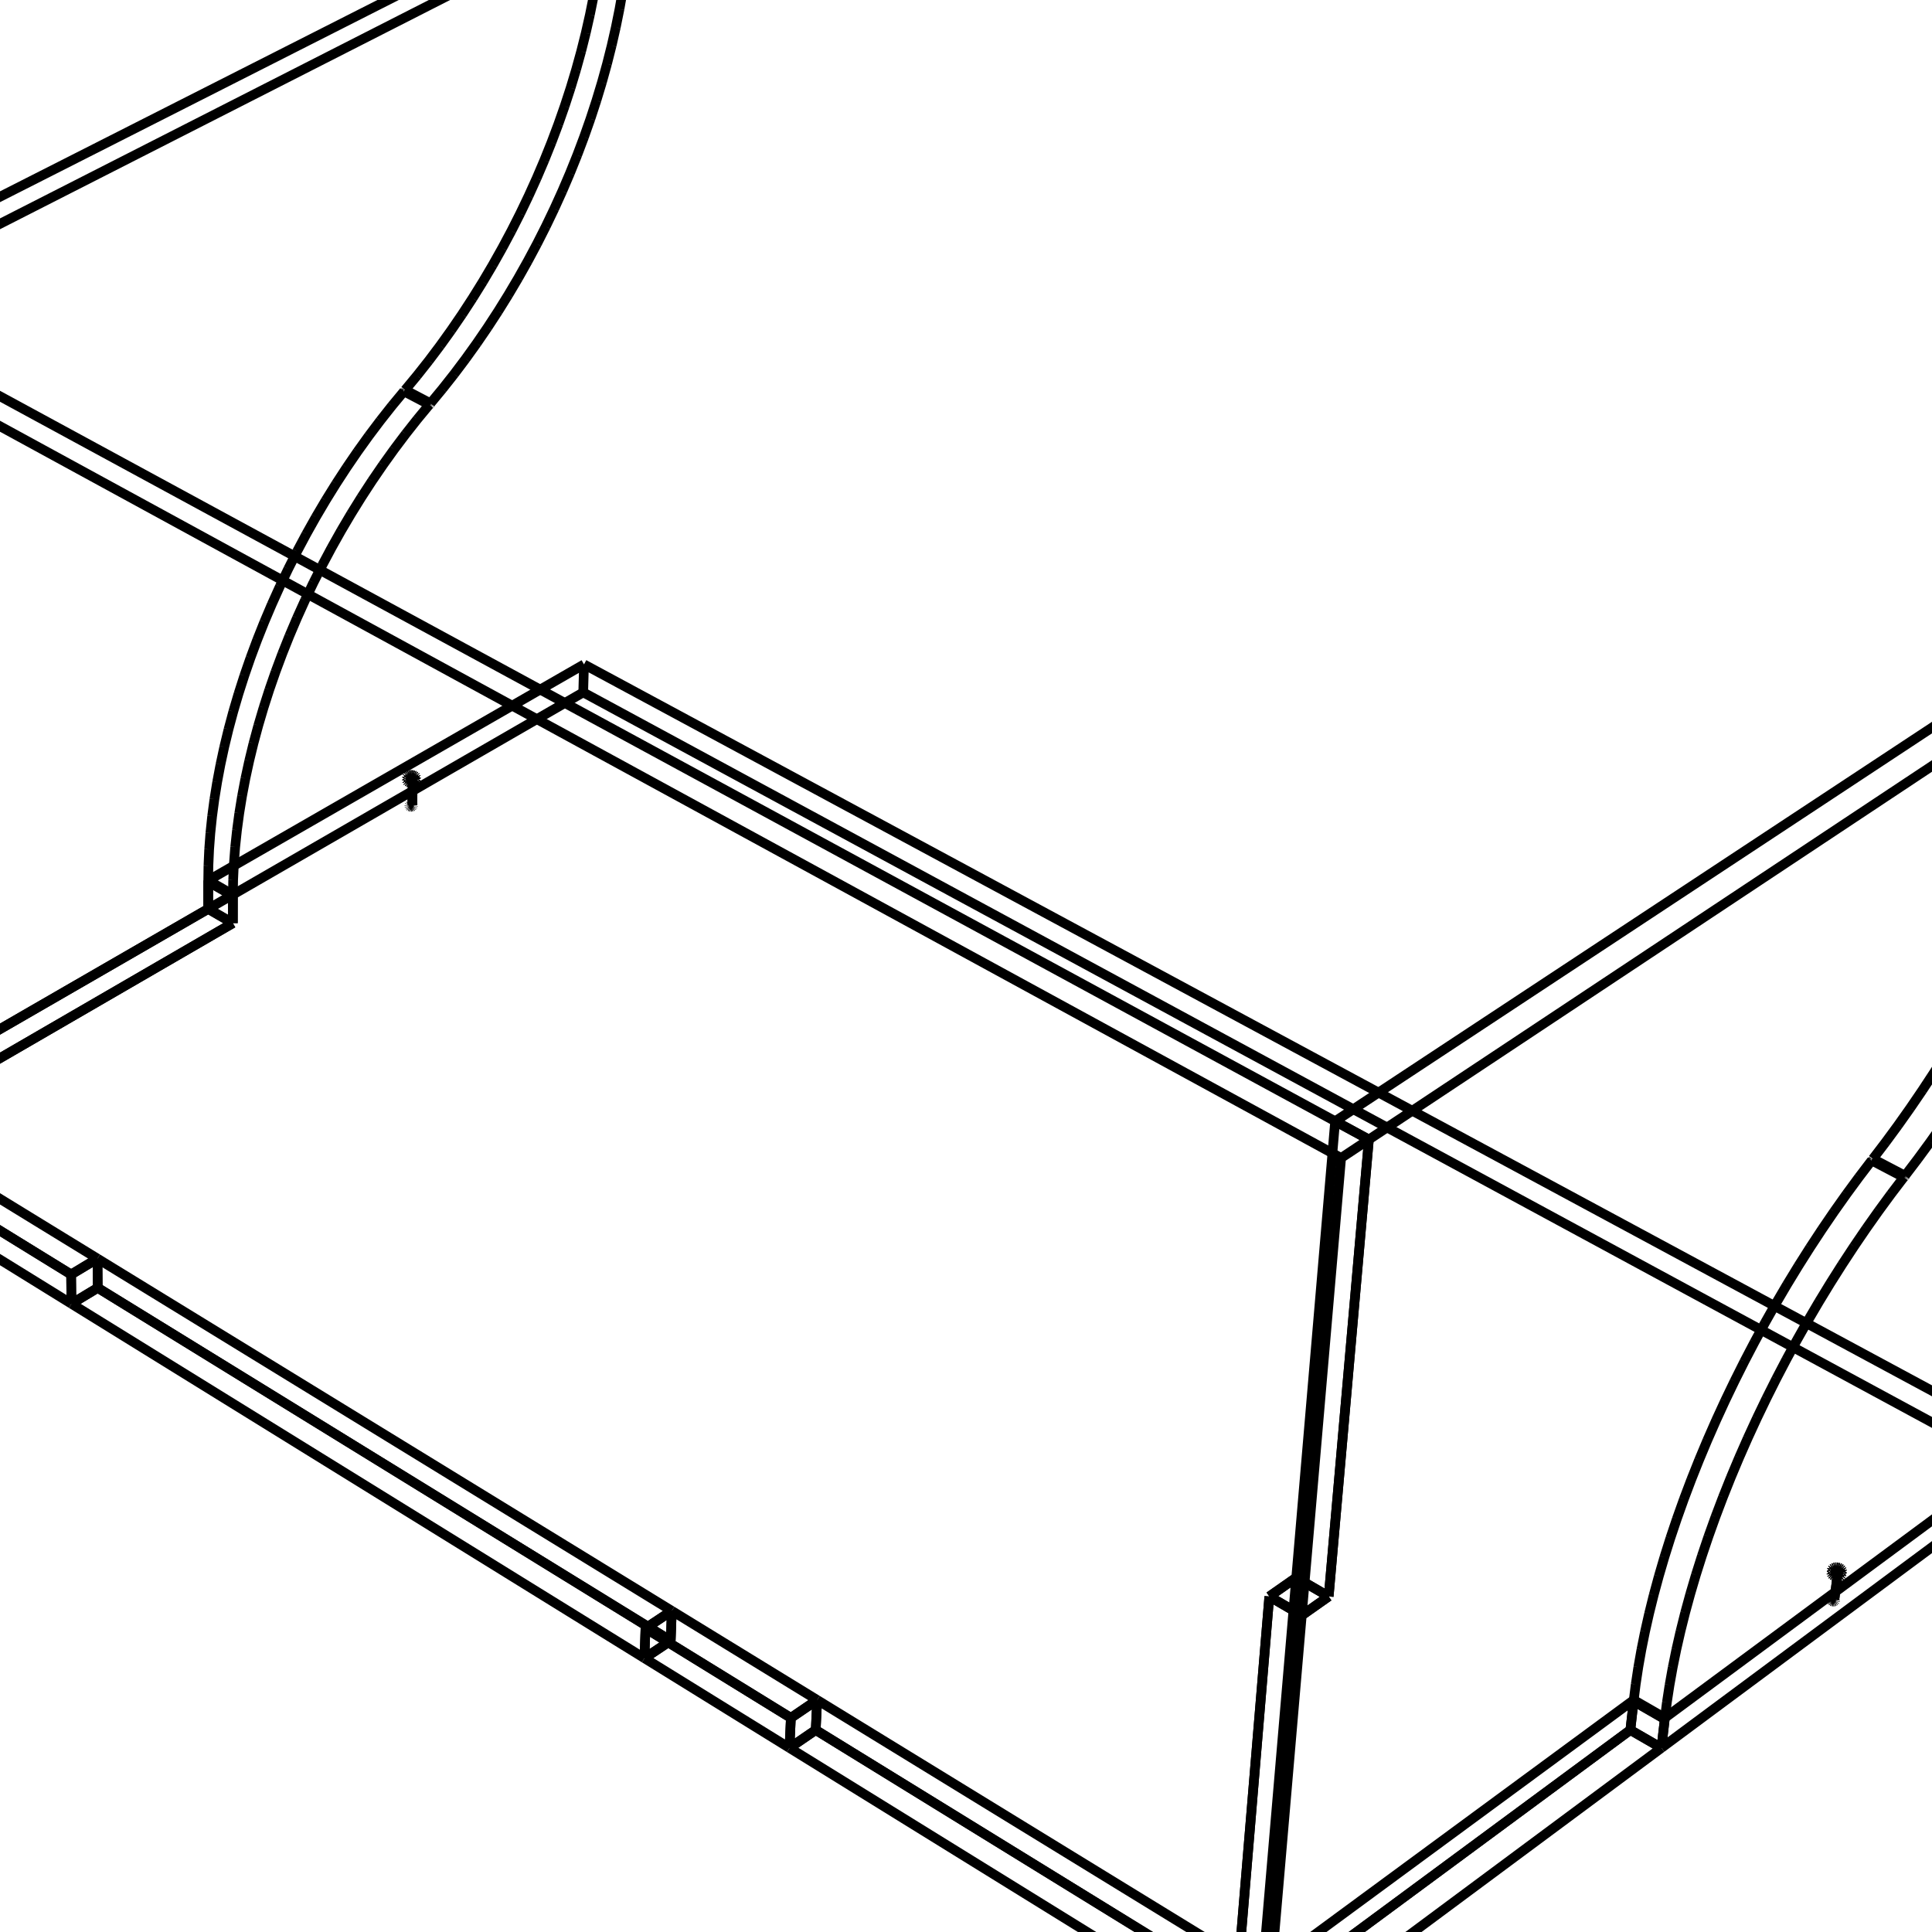
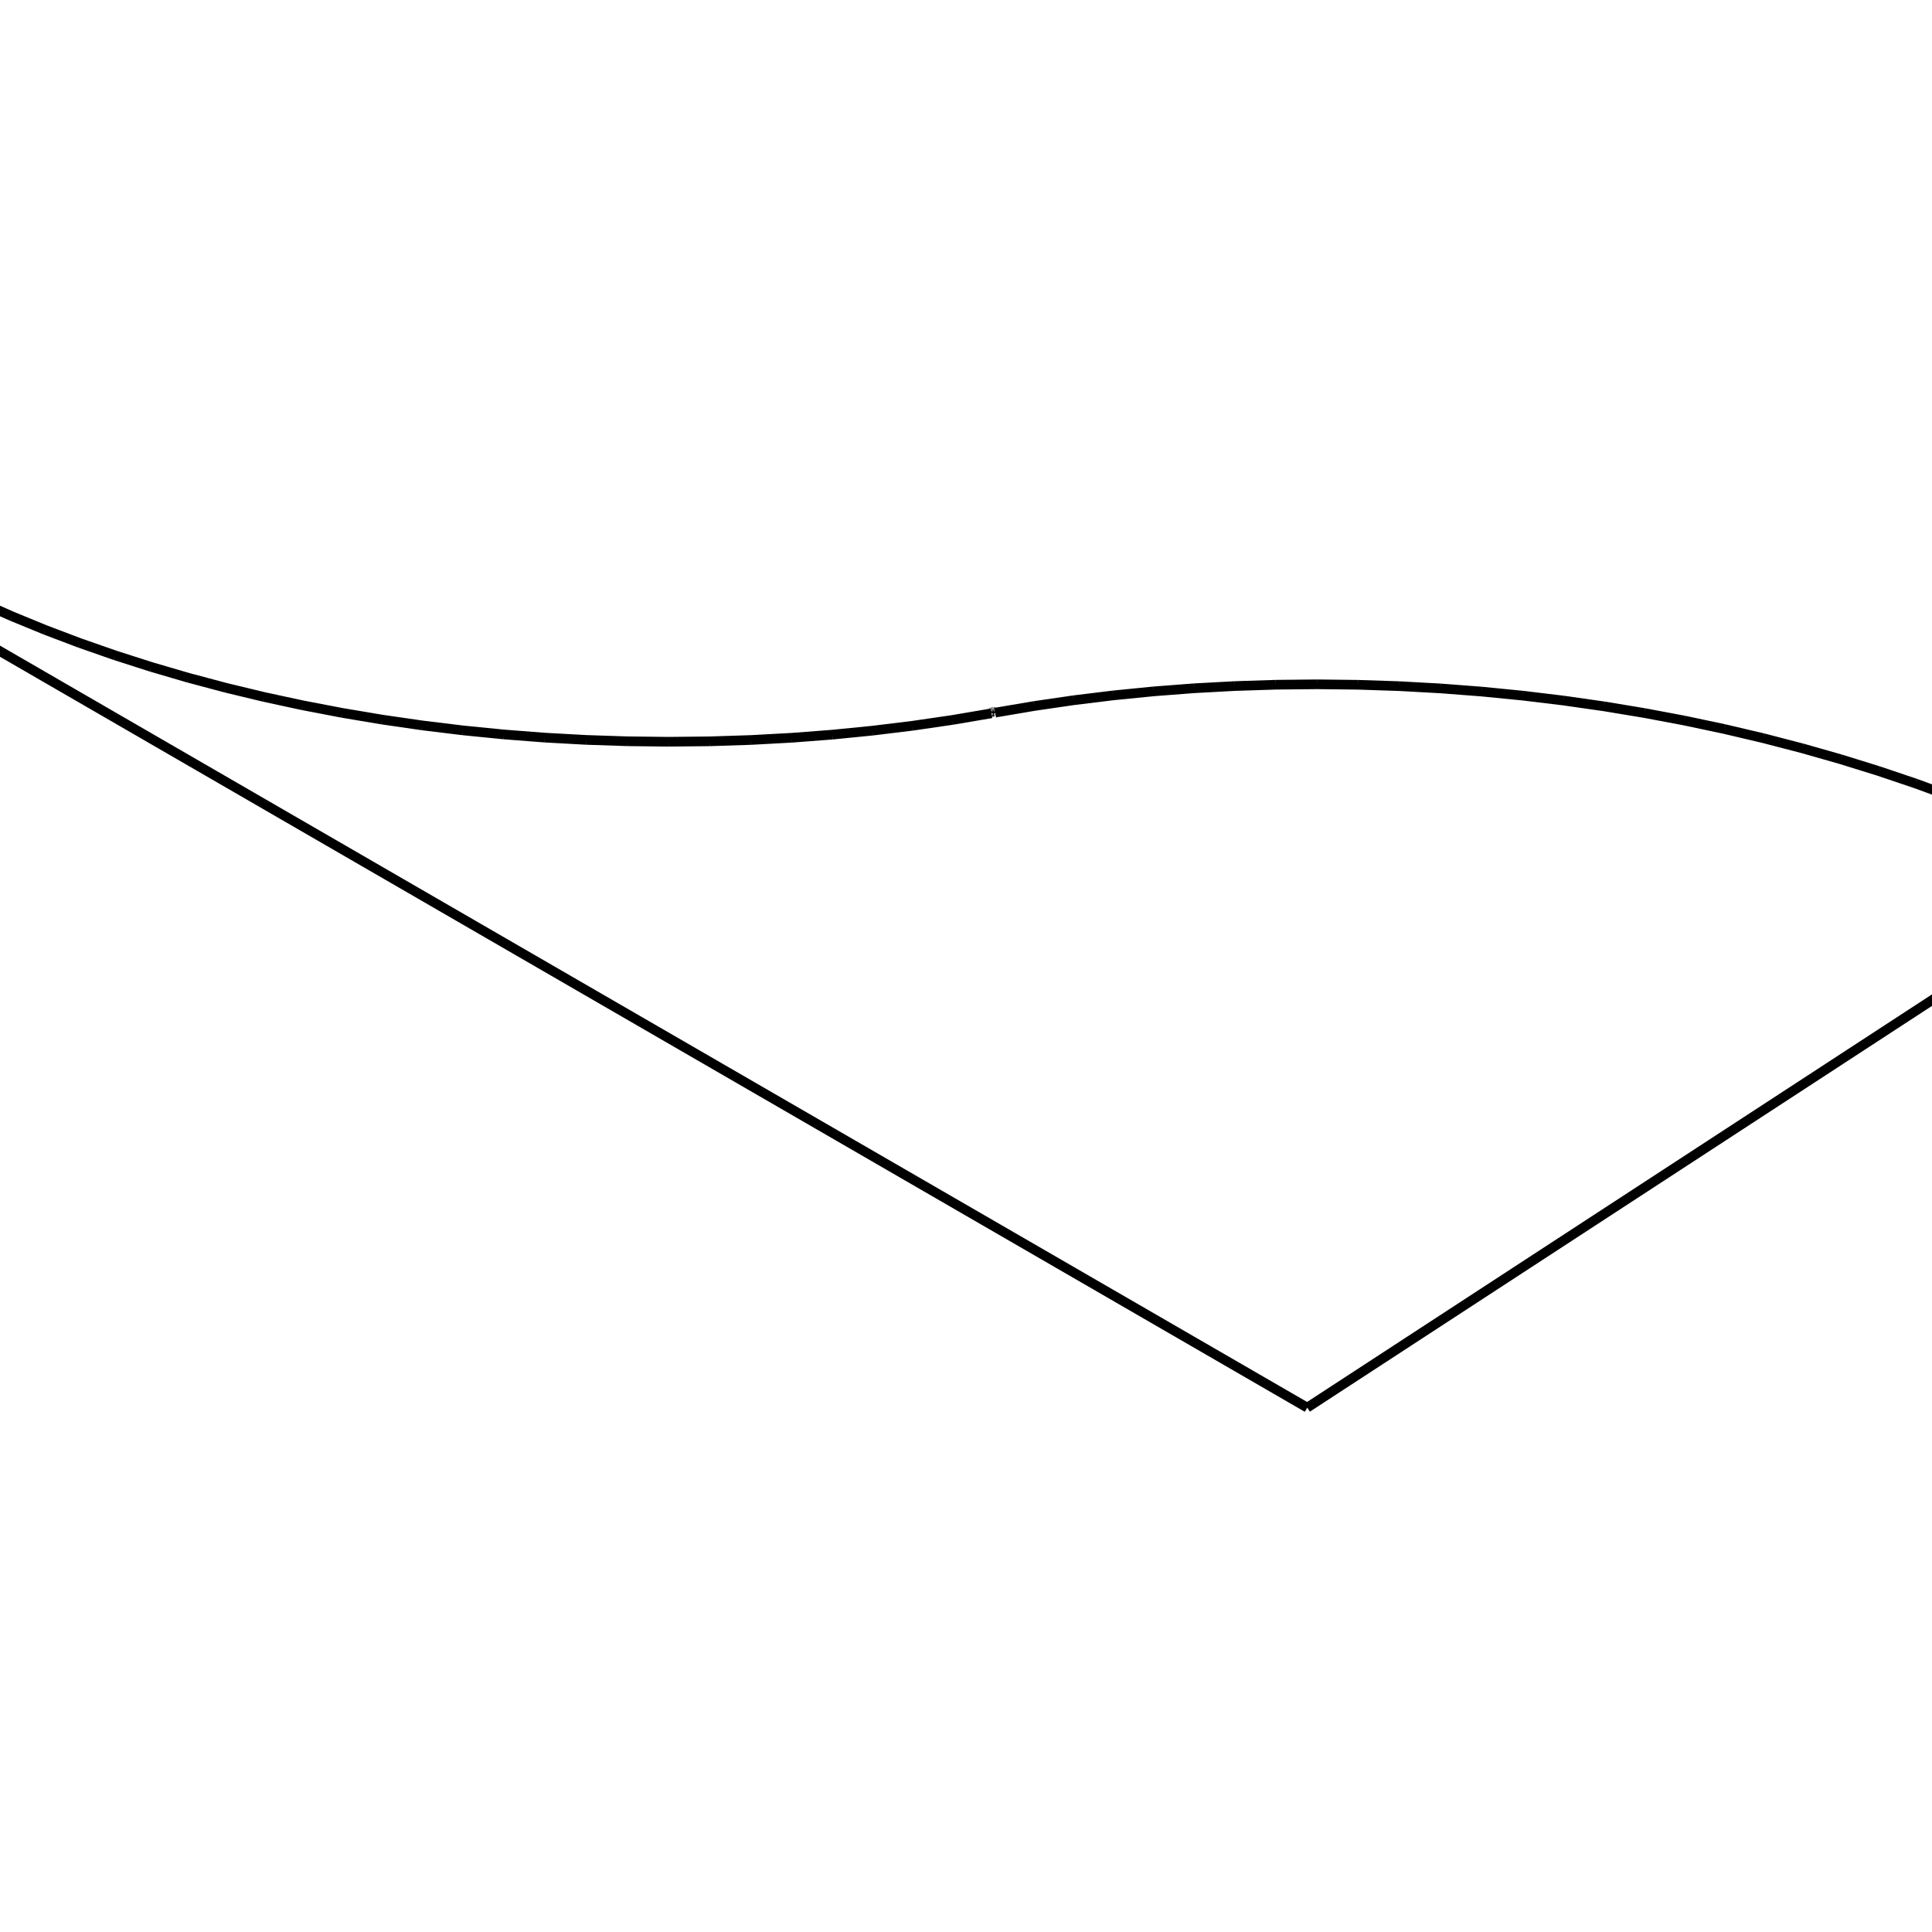
<svg xmlns="http://www.w3.org/2000/svg" viewBox="0 0 800 800">
-   <path d="M241.501,286.702 L86.211,376.359 M86.211,365.034 L86.211,376.359 M86.211,365.034 L86.211,364.879 M86.211,364.879 L86.21,364.724 M86.21,364.724 L86.21,364.569 M241.82,275.109 L86.21,364.569 M241.501,286.702 L241.82,275.109 M687.963,723.781 L675.098,716.353 M521.694,829.61 L675.098,716.353 M521.694,829.61 L337.776,716.354 M326.911,723.782 L337.776,716.354 M266.857,686.633 L326.911,723.782 M277.733,679.38 L266.857,686.633 M277.733,679.38 L40.466,533.272 M29.575,539.853 L40.466,533.272 M-23.66,506.922 L29.575,539.853 M-12.772,500.488 L-23.66,506.922 M-12.772,500.488 L-58.708,472.2 M96.422,382.255 L-58.708,472.2 M96.422,382.255 L86.211,376.359 M840.214,610.765 L241.501,286.702 M687.963,723.781 L840.214,610.765 M170.745,333.346 L170.602,333.283 M170.602,333.283 L170.437,333.241 M170.437,333.241 L170.26,333.222 M170.26,333.222 L170.081,333.229 M170.081,333.229 L169.91,333.259 M169.91,333.259 L169.758,333.312 M169.758,333.312 L169.633,333.384 M169.633,333.384 L169.543,333.471 M169.543,333.471 L169.493,333.569 M169.493,333.569 L169.485,333.671 M169.485,333.671 L169.52,333.771 M169.52,333.771 L169.597,333.864 M169.597,333.864 L169.71,333.945 M169.71,333.945 L169.853,334.007 M169.853,334.007 L170.018,334.049 M170.018,334.049 L170.196,334.068 M170.196,334.068 L170.375,334.062 M170.375,334.062 L170.545,334.031 M170.545,334.031 L170.697,333.978 M170.697,333.978 L170.822,333.906 M170.822,333.906 L170.912,333.819 M170.912,333.819 L170.963,333.721 M170.963,333.721 L170.97,333.62 M170.97,333.62 L170.935,333.519 M170.935,333.519 L170.858,333.426 M170.858,333.426 L170.745,333.346 M759.584,662.275 L759.409,662.196 M759.409,662.196 L759.214,662.143 M759.214,662.143 L759.011,662.12 M759.011,662.12 L758.812,662.128 M758.812,662.128 L758.628,662.166 M758.628,662.166 L758.47,662.232 M758.47,662.232 L758.348,662.323 M758.348,662.323 L758.268,662.432 M758.268,662.432 L758.235,662.555 M758.235,662.555 L758.251,662.683 M758.251,662.683 L758.315,662.809 M758.315,662.809 L758.423,662.925 M758.423,662.925 L758.569,663.026 M758.569,663.026 L758.745,663.105 M758.745,663.105 L758.94,663.158 M758.94,663.158 L759.143,663.181 M759.143,663.181 L759.342,663.173 M759.342,663.173 L759.526,663.135 M759.526,663.135 L759.683,663.069 M759.683,663.069 L759.806,662.978 M759.806,662.978 L759.886,662.869 M759.886,662.869 L759.919,662.746 M759.919,662.746 L759.903,662.618 M759.903,662.618 L759.839,662.492 M759.839,662.492 L759.73,662.376 M759.73,662.376 L759.584,662.275 M96.443,370.917 L86.211,365.034 M96.443,370.917 L96.422,382.255 M96.443,370.452 L96.443,370.607 M96.443,370.607 L96.443,370.762 M96.443,370.762 L96.443,370.917 M86.21,364.569 L96.443,370.452 M676.5,703.927 L689.399,711.343 M689.399,711.343 L841.948,598.517 M841.948,598.517 L241.82,275.109 M96.443,370.452 L-59.026,460.212 M-59.026,460.212 L-12.991,488.444 M-12.991,488.444 L-23.904,494.866 M-23.904,494.866 L29.448,527.734 M29.448,527.734 L40.364,521.165 M40.364,521.165 L278.184,667.013 M278.184,667.013 L267.283,674.254 M267.283,674.254 L327.486,711.343 M327.486,711.343 L338.375,703.927 M338.375,703.927 L522.769,817.01 M676.5,703.927 L522.769,817.01 M171.699,321.2 L171.983,321.4 M171.983,321.4 L172.175,321.632 M172.175,321.632 L172.264,321.883 M172.264,321.883 L172.244,322.137 M172.244,322.137 L172.118,322.38 M172.118,322.38 L171.892,322.598 M171.892,322.598 L171.58,322.778 M171.58,322.778 L171.199,322.91 M171.199,322.91 L170.772,322.986 M170.772,322.986 L170.323,323.001 M170.323,323.001 L169.879,322.955 M169.879,322.955 L169.465,322.851 M169.465,322.851 L169.106,322.694 M169.106,322.694 L168.823,322.493 M168.823,322.493 L168.631,322.261 M168.631,322.261 L168.542,322.01 M168.542,322.01 L168.562,321.756 M168.562,321.756 L168.688,321.513 M168.688,321.513 L168.914,321.295 M168.914,321.295 L169.227,321.115 M169.227,321.115 L169.608,320.984 M169.608,320.984 L170.035,320.908 M170.035,320.908 L170.483,320.893 M170.483,320.893 L170.927,320.938 M170.927,320.938 L171.34,321.043 M171.34,321.043 L171.699,321.2 M761.922,649.375 L762.289,649.626 M762.289,649.626 L762.56,649.918 M762.56,649.918 L762.721,650.232 M762.721,650.232 L762.761,650.551 M762.761,650.551 L762.679,650.856 M762.679,650.856 L762.478,651.13 M762.478,651.13 L762.172,651.356 M762.172,651.356 L761.777,651.522 M761.777,651.522 L761.317,651.617 M761.317,651.617 L760.818,651.636 M760.818,651.636 L760.309,651.579 M760.309,651.579 L759.82,651.447 M759.82,651.447 L759.38,651.25 M759.38,651.25 L759.013,650.998 M759.013,650.998 L758.742,650.707 M758.742,650.707 L758.582,650.392 M758.582,650.392 L758.542,650.073 M758.542,650.073 L758.625,649.768 M758.625,649.768 L758.825,649.494 M758.825,649.494 L759.132,649.269 M759.132,649.269 L759.527,649.103 M759.527,649.103 L759.987,649.008 M759.987,649.008 L760.485,648.989 M760.485,648.989 L760.994,649.047 M760.994,649.047 L761.482,649.178 M761.482,649.178 L761.922,649.375 M840.214,610.765 L841.948,598.517 M689.343,711.833 L676.445,704.417 M689.343,711.833 L687.963,723.781 M676.445,704.417 L675.098,716.353 M676.445,704.417 L676.463,704.253 M676.463,704.253 L676.481,704.09 M676.481,704.09 L676.5,703.927 M521.694,829.61 L522.769,817.01 M337.776,716.354 L338.375,703.927 M326.911,723.782 L327.486,711.343 M266.857,686.633 L267.283,674.254 M277.733,679.38 L278.184,667.013 M40.466,533.272 L40.364,521.165 M29.575,539.853 L29.448,527.734 M-23.66,506.922 L-23.904,494.866 M-12.772,500.488 L-12.991,488.444 M-58.708,472.2 L-59.026,460.212 M689.399,711.343 L689.38,711.506 M689.38,711.506 L689.362,711.67 M689.362,711.67 L689.343,711.833 M170.745,333.346 L170.903,322.878 M170.903,322.878 L171.016,322.958 M171.016,322.958 L171.093,323.051 M171.093,323.051 L171.129,323.151 M171.129,323.151 L171.121,323.253 M171.121,323.253 L171.07,323.35 M171.07,323.35 L170.98,323.438 M170.98,323.438 L170.855,323.51 M170.855,323.51 L170.703,323.562 M170.703,323.562 L170.532,323.593 M170.532,323.593 L170.353,323.599 M170.353,323.599 L170.175,323.58 M170.175,323.58 L170.01,323.539 M170.01,323.539 L169.866,323.476 M169.866,323.476 L169.753,323.396 M169.753,323.396 L169.676,323.303 M169.676,323.303 L169.64,323.202 M169.64,323.202 L169.648,323.101 M169.648,323.101 L169.699,323.004 M169.699,323.004 L169.789,322.916 M169.789,322.916 L169.914,322.844 M169.914,322.844 L170.066,322.792 M170.066,322.792 L170.237,322.761 M170.237,322.761 L170.417,322.755 M170.417,322.755 L170.594,322.774 M170.594,322.774 L170.759,322.815 M170.759,322.815 L170.903,322.878 M759.584,662.275 L760.994,651.235 M760.994,651.235 L761.141,651.336 M761.141,651.336 L761.249,651.452 M761.249,651.452 L761.313,651.578 M761.313,651.578 L761.329,651.706 M761.329,651.706 L761.296,651.828 M761.296,651.828 L761.216,651.937 M761.216,651.937 L761.094,652.028 M761.094,652.028 L760.936,652.094 M760.936,652.094 L760.752,652.132 M760.752,652.132 L760.552,652.14 M760.552,652.14 L760.349,652.117 M760.349,652.117 L760.153,652.064 M760.153,652.064 L759.977,651.985 M759.977,651.985 L759.831,651.885 M759.831,651.885 L759.722,651.768 M759.722,651.768 L759.658,651.642 M759.658,651.642 L759.642,651.515 M759.642,651.515 L759.675,651.392 M759.675,651.392 L759.755,651.283 M759.755,651.283 L759.878,651.193 M759.878,651.193 L760.036,651.126 M760.036,651.126 L760.22,651.088 M760.22,651.088 L760.419,651.081 M760.419,651.081 L760.623,651.104 M760.623,651.104 L760.818,651.156 M760.818,651.156 L760.994,651.235 M171.699,321.2 L171.68,322.43 M171.68,322.43 L171.964,322.631 M171.964,322.631 L172.156,322.863 M172.156,322.863 L172.245,323.113 M172.245,323.113 L172.226,323.367 M172.226,323.367 L172.099,323.611 M172.099,323.611 L171.874,323.829 M171.874,323.829 L171.561,324.009 M171.561,324.009 L171.18,324.141 M171.18,324.141 L170.753,324.217 M170.753,324.217 L170.304,324.232 M170.304,324.232 L169.861,324.186 M169.861,324.186 L169.447,324.081 M169.447,324.081 L169.088,323.924 M169.088,323.924 L168.805,323.724 M168.805,323.724 L168.613,323.491 M168.613,323.491 L168.524,323.241 M168.524,323.241 L168.544,322.987 M168.544,322.987 L168.67,322.743 M168.67,322.743 L168.896,322.526 M168.896,322.526 L169.209,322.346 M169.209,322.346 L169.589,322.214 M169.589,322.214 L170.016,322.138 M170.016,322.138 L170.465,322.123 M170.465,322.123 L170.908,322.169 M170.908,322.169 L171.321,322.273 M171.321,322.273 L171.68,322.43 M761.922,649.375 L761.756,650.673 M761.756,650.673 L762.123,650.924 M762.123,650.924 L762.394,651.216 M762.394,651.216 L762.554,651.53 M762.554,651.53 L762.595,651.849 M762.595,651.849 L762.512,652.155 M762.512,652.155 L762.312,652.428 M762.312,652.428 L762.006,652.655 M762.006,652.655 L761.611,652.82 M761.611,652.82 L761.151,652.915 M761.151,652.915 L760.652,652.935 M760.652,652.935 L760.143,652.877 M760.143,652.877 L759.655,652.746 M759.655,652.746 L759.214,652.548 M759.214,652.548 L758.848,652.296 M758.848,652.296 L758.577,652.005 M758.577,652.005 L758.417,651.69 M758.417,651.69 L758.377,651.371 M758.377,651.371 L758.46,651.066 M758.46,651.066 L758.66,650.792 M758.66,650.792 L758.967,650.566 M758.967,650.566 L759.361,650.401 M759.361,650.401 L759.821,650.306 M759.821,650.306 L760.32,650.287 M760.32,650.287 L760.828,650.344 M760.828,650.344 L761.316,650.476 M761.316,650.476 L761.756,650.673" stroke="black" stroke-width="4" fill="red" />
-   <path d="M687.963,723.781 L523.849,845.605 M687.963,723.781 L675.098,716.353 M510.888,837.588 L675.098,716.353 M523.849,845.605 L510.888,837.588 M689.343,711.833 L687.963,723.781 M788.325,487.481 L783.06,494.395 M783.06,494.395 L777.864,501.479 M777.864,501.479 L772.743,508.722 M772.743,508.722 L767.708,516.112 M767.708,516.112 L762.766,523.637 M762.766,523.637 L757.925,531.286 M757.925,531.286 L753.192,539.046 M753.192,539.046 L748.577,546.904 M748.577,546.904 L744.085,554.848 M744.085,554.848 L739.725,562.866 M739.725,562.866 L735.503,570.943 M735.503,570.943 L731.426,579.068 M731.426,579.068 L727.501,587.226 M727.501,587.226 L723.733,595.405 M723.733,595.405 L720.129,603.592 M720.129,603.592 L716.694,611.773 M716.694,611.773 L713.434,619.935 M713.434,619.935 L710.353,628.066 M710.353,628.066 L707.455,636.152 M707.455,636.152 L704.746,644.18 M704.746,644.18 L702.228,652.138 M702.228,652.138 L699.906,660.014 M699.906,660.014 L697.783,667.795 M697.783,667.795 L695.861,675.468 M695.861,675.468 L694.143,683.024 M694.143,683.024 L692.631,690.449 M692.631,690.449 L691.326,697.733 M691.326,697.733 L690.23,704.864 M690.23,704.864 L689.343,711.833 M788.828,486.833 L788.84,486.895 M788.84,486.895 L788.837,486.972 M788.837,486.972 L788.819,487.06 M788.819,487.06 L788.787,487.154 M788.787,487.154 L788.743,487.248 M788.743,487.248 L788.689,487.336 M788.689,487.336 L788.628,487.414 M788.628,487.414 L788.565,487.477 M788.565,487.477 L788.502,487.522 M788.502,487.522 L788.443,487.545 M788.443,487.545 L788.392,487.546 M788.392,487.546 L788.352,487.524 M788.352,487.524 L788.325,487.481 M890.273,257.277 L889.087,265 M889.087,265 L887.705,272.826 M887.705,272.826 L886.128,280.745 M886.128,280.745 L884.36,288.748 M884.36,288.748 L882.402,296.824 M882.402,296.824 L880.258,304.963 M880.258,304.963 L877.931,313.156 M877.931,313.156 L875.425,321.391 M875.425,321.391 L872.742,329.659 M872.742,329.659 L869.887,337.95 M869.887,337.95 L866.864,346.254 M866.864,346.254 L863.676,354.561 M863.676,354.561 L860.327,362.861 M860.327,362.861 L856.823,371.144 M856.823,371.144 L853.167,379.4 M853.167,379.4 L849.363,387.62 M849.363,387.62 L845.417,395.793 M845.417,395.793 L841.334,403.911 M841.334,403.911 L837.118,411.963 M837.118,411.963 L832.774,419.94 M832.774,419.94 L828.307,427.832 M828.307,427.832 L823.724,435.631 M823.724,435.631 L819.029,443.327 M819.029,443.327 L814.227,450.91 M814.227,450.91 L809.325,458.373 M809.325,458.373 L804.328,465.705 M804.328,465.705 L799.243,472.898 M799.243,472.898 L794.074,479.944 M794.074,479.944 L788.828,486.833 M566.823,471.861 L890.273,257.277 M550.179,661.057 L566.823,471.861 M539.043,668.901 L550.179,661.057 M523.849,845.605 L539.043,668.901 M689.343,711.833 L676.445,704.417 M676.445,704.417 L675.098,716.353 M510.888,837.588 L525.595,661.057 M536.737,653.253 L525.595,661.057 M536.737,653.253 L552.856,464.277 M876.556,250.782 L552.856,464.277 M876.556,250.782 L875.391,258.494 M875.391,258.494 L874.03,266.309 M874.03,266.309 L872.474,274.217 M872.474,274.217 L870.725,282.208 M870.725,282.208 L868.787,290.272 M868.787,290.272 L866.662,298.398 M866.662,298.398 L864.354,306.577 M864.354,306.577 L861.866,314.798 M861.866,314.798 L859.202,323.052 M859.202,323.052 L856.364,331.329 M856.364,331.329 L853.358,339.617 M853.358,339.617 L850.186,347.909 M850.186,347.909 L846.854,356.192 M846.854,356.192 L843.365,364.459 M843.365,364.459 L839.724,372.698 M839.724,372.698 L835.935,380.901 M835.935,380.901 L832.003,389.057 M832.003,389.057 L827.932,397.156 M827.932,397.156 L823.729,405.19 M823.729,405.19 L819.397,413.148 M819.397,413.148 L814.941,421.022 M814.941,421.022 L810.369,428.802 M810.369,428.802 L805.683,436.479 M805.683,436.479 L800.891,444.043 M800.891,444.043 L795.998,451.486 M795.998,451.486 L791.009,458.798 M791.009,458.798 L785.93,465.971 M785.93,465.971 L780.767,472.997 M780.767,472.997 L775.527,479.866 M775.025,480.511 L775.052,480.555 M775.052,480.555 L775.093,480.576 M775.093,480.576 L775.144,480.576 M775.144,480.576 L775.202,480.553 M775.202,480.553 L775.265,480.508 M775.265,480.508 L775.329,480.446 M775.329,480.446 L775.389,480.368 M775.389,480.368 L775.443,480.28 M775.443,480.28 L775.488,480.186 M775.488,480.186 L775.52,480.093 M775.52,480.093 L775.537,480.005 M775.537,480.005 L775.54,479.928 M775.54,479.928 L775.527,479.866 M676.445,704.417 L677.312,697.455 M677.312,697.455 L678.39,690.331 M678.39,690.331 L679.676,683.056 M679.676,683.056 L681.17,675.64 M681.17,675.64 L682.87,668.095 M682.87,668.095 L684.774,660.431 M684.774,660.431 L686.88,652.662 M686.88,652.662 L689.184,644.799 M689.184,644.799 L691.684,636.853 M691.684,636.853 L694.377,628.839 M694.377,628.839 L697.258,620.767 M697.258,620.767 L700.323,612.651 M700.323,612.651 L703.568,604.504 M703.568,604.504 L706.988,596.339 M706.988,596.339 L710.577,588.169 M710.577,588.169 L714.33,580.007 M714.33,580.007 L718.242,571.866 M718.242,571.866 L722.306,563.759 M722.306,563.759 L726.515,555.7 M726.515,555.7 L730.863,547.701 M730.863,547.701 L735.343,539.776 M735.343,539.776 L739.948,531.937 M739.948,531.937 L744.67,524.196 M744.67,524.196 L749.502,516.567 M749.502,516.567 L754.436,509.062 M754.436,509.062 L759.463,501.692 M759.463,501.692 L764.576,494.469 M764.576,494.469 L769.766,487.405 M769.766,487.405 L775.025,480.511 M525.595,661.057 L539.043,668.901 M788.325,487.481 L775.025,480.511 M788.828,486.833 L775.527,479.866 M890.273,257.277 L876.556,250.782 M566.823,471.861 L552.856,464.277 M550.179,661.057 L536.737,653.253" stroke="black" stroke-width="4" fill="red" />
-   <path d="M759.584,662.275 L760.994,651.235 M760.994,651.235 L761.141,651.336 M761.141,651.336 L761.249,651.452 M761.249,651.452 L761.313,651.578 M761.313,651.578 L761.329,651.706 M761.329,651.706 L761.296,651.828 M761.296,651.828 L761.216,651.937 M761.216,651.937 L761.094,652.028 M761.094,652.028 L760.936,652.094 M760.936,652.094 L760.752,652.132 M760.752,652.132 L760.552,652.14 M760.552,652.14 L760.349,652.117 M760.349,652.117 L760.153,652.064 M760.153,652.064 L759.977,651.985 M759.977,651.985 L759.831,651.885 M759.831,651.885 L759.722,651.768 M759.722,651.768 L759.658,651.642 M759.658,651.642 L759.642,651.515 M759.642,651.515 L759.675,651.392 M759.675,651.392 L759.755,651.283 M759.755,651.283 L759.878,651.193 M759.878,651.193 L760.036,651.126 M760.036,651.126 L760.22,651.088 M760.22,651.088 L760.419,651.081 M760.419,651.081 L760.623,651.104 M760.623,651.104 L760.818,651.156 M760.818,651.156 L760.994,651.235 M759.584,662.275 L759.409,662.196 M759.409,662.196 L759.214,662.143 M759.214,662.143 L759.011,662.12 M759.011,662.12 L758.812,662.128 M758.812,662.128 L758.628,662.166 M758.628,662.166 L758.47,662.232 M758.47,662.232 L758.348,662.323 M758.348,662.323 L758.268,662.432 M758.268,662.432 L758.235,662.555 M758.235,662.555 L758.251,662.683 M758.251,662.683 L758.315,662.809 M758.315,662.809 L758.423,662.925 M758.423,662.925 L758.569,663.026 M758.569,663.026 L758.745,663.105 M758.745,663.105 L758.94,663.158 M758.94,663.158 L759.143,663.181 M759.143,663.181 L759.342,663.173 M759.342,663.173 L759.526,663.135 M759.526,663.135 L759.683,663.069 M759.683,663.069 L759.806,662.978 M759.806,662.978 L759.886,662.869 M759.886,662.869 L759.919,662.746 M759.919,662.746 L759.903,662.618 M759.903,662.618 L759.839,662.492 M759.839,662.492 L759.73,662.376 M759.73,662.376 L759.584,662.275 M761.756,650.673 L762.123,650.924 M762.123,650.924 L762.394,651.216 M762.394,651.216 L762.554,651.53 M762.554,651.53 L762.595,651.849 M762.595,651.849 L762.512,652.155 M762.512,652.155 L762.312,652.428 M762.312,652.428 L762.006,652.655 M762.006,652.655 L761.611,652.82 M761.611,652.82 L761.151,652.915 M761.151,652.915 L760.652,652.935 M760.652,652.935 L760.143,652.877 M760.143,652.877 L759.655,652.746 M759.655,652.746 L759.214,652.548 M759.214,652.548 L758.848,652.296 M758.848,652.296 L758.577,652.005 M758.577,652.005 L758.417,651.69 M758.417,651.69 L758.377,651.371 M758.377,651.371 L758.46,651.066 M758.46,651.066 L758.66,650.792 M758.66,650.792 L758.967,650.566 M758.967,650.566 L759.361,650.401 M759.361,650.401 L759.821,650.306 M759.821,650.306 L760.32,650.287 M760.32,650.287 L760.828,650.344 M760.828,650.344 L761.316,650.476 M761.316,650.476 L761.756,650.673 M761.922,649.375 L762.289,649.626 M762.289,649.626 L762.56,649.918 M762.56,649.918 L762.721,650.232 M762.721,650.232 L762.761,650.551 M762.761,650.551 L762.679,650.856 M762.679,650.856 L762.478,651.13 M762.478,651.13 L762.172,651.356 M762.172,651.356 L761.777,651.522 M761.777,651.522 L761.317,651.617 M761.317,651.617 L760.818,651.636 M760.818,651.636 L760.309,651.579 M760.309,651.579 L759.82,651.447 M759.82,651.447 L759.38,651.25 M759.38,651.25 L759.013,650.998 M759.013,650.998 L758.742,650.707 M758.742,650.707 L758.582,650.392 M758.582,650.392 L758.542,650.073 M758.542,650.073 L758.625,649.768 M758.625,649.768 L758.825,649.494 M758.825,649.494 L759.132,649.269 M759.132,649.269 L759.527,649.103 M759.527,649.103 L759.987,649.008 M759.987,649.008 L760.485,648.989 M760.485,648.989 L760.994,649.047 M760.994,649.047 L761.482,649.178 M761.482,649.178 L761.922,649.375 M761.922,649.375 L761.756,650.673" stroke="black" stroke-width="4" fill="red" />
-   <path d="M96.422,382.255 L-69.59,478.51 M96.422,382.255 L86.211,376.359 M-79.79,472.2 L86.211,376.359 M-69.59,478.51 L-79.79,472.2 M-69.59,478.51 L-74.37,311.125 M-74.37,311.125 L-63.144,305 M-63.144,305 L-67.859,127.241 M-67.859,127.241 L261.459,-40.481 M261.459,-40.481 L261.145,-33.272 M261.145,-33.272 L260.625,-25.983 M260.625,-25.983 L259.901,-18.625 M259.901,-18.625 L258.973,-11.206 M258.973,-11.206 L257.844,-3.736 M257.844,-3.736 L256.515,3.775 M256.515,3.775 L254.989,11.319 M254.989,11.319 L253.268,18.886 M253.268,18.886 L251.355,26.466 M251.355,26.466 L249.252,34.05 M249.252,34.05 L246.963,41.63 M246.963,41.63 L244.491,49.195 M244.491,49.195 L241.838,56.737 M241.838,56.737 L239.009,64.246 M239.009,64.246 L236.007,71.713 M236.007,71.713 L232.836,79.13 M232.836,79.13 L229.5,86.487 M229.5,86.487 L226.003,93.775 M226.003,93.775 L222.35,100.987 M222.35,100.987 L218.544,108.112 M218.544,108.112 L214.592,115.143 M214.592,115.143 L210.496,122.071 M210.496,122.071 L206.263,128.888 M206.263,128.888 L201.898,135.585 M201.898,135.585 L197.405,142.155 M197.405,142.155 L192.79,148.588 M192.79,148.588 L188.059,154.878 M188.059,154.878 L183.216,161.017 M183.216,161.017 L178.269,166.996 M178.269,166.996 L178.291,167.057 M178.291,167.057 L178.297,167.131 M178.297,167.131 L178.289,167.213 M178.289,167.213 L178.265,167.298 M178.265,167.298 L178.227,167.383 M178.227,167.383 L178.179,167.461 M178.179,167.461 L178.121,167.529 M178.121,167.529 L178.059,167.582 M178.059,167.582 L177.995,167.617 M177.995,167.617 L177.932,167.632 M177.932,167.632 L177.876,167.627 M177.876,167.627 L177.829,167.602 M177.829,167.602 L177.793,167.557 M177.793,167.557 L172.828,173.558 M172.828,173.558 L167.962,179.728 M167.962,179.728 L163.201,186.058 M163.201,186.058 L158.553,192.539 M158.553,192.539 L154.027,199.16 M154.027,199.16 L149.628,205.91 M149.628,205.91 L145.365,212.78 M145.365,212.78 L141.244,219.757 M141.244,219.757 L137.272,226.832 M137.272,226.832 L133.454,233.992 M133.454,233.992 L129.798,241.227 M129.798,241.227 L126.308,248.524 M126.308,248.524 L122.99,255.873 M122.99,255.873 L119.849,263.261 M119.849,263.261 L116.891,270.677 M116.891,270.677 L114.119,278.108 M114.119,278.108 L111.538,285.544 M111.538,285.544 L109.151,292.972 M109.151,292.972 L106.961,300.381 M106.961,300.381 L104.973,307.759 M104.973,307.759 L103.188,315.095 M103.188,315.095 L101.61,322.376 M101.61,322.376 L100.239,329.593 M100.239,329.593 L99.077,336.733 M99.077,336.733 L98.127,343.786 M98.127,343.786 L97.388,350.742 M97.388,350.742 L96.861,357.589 M96.861,357.589 L96.546,364.317 M96.546,364.317 L96.443,370.917 M96.443,370.917 L96.422,382.255 M96.443,370.917 L86.211,365.034 M86.211,365.034 L86.211,376.359 M86.211,365.034 L86.302,358.441 M86.302,358.441 L86.604,351.72 M86.604,351.72 L87.119,344.881 M87.119,344.881 L87.846,337.935 M87.846,337.935 L88.785,330.891 M88.785,330.891 L89.935,323.761 M89.935,323.761 L91.294,316.555 M91.294,316.555 L92.861,309.284 M92.861,309.284 L94.634,301.96 M94.634,301.96 L96.61,294.593 M96.61,294.593 L98.788,287.197 M98.788,287.197 L101.164,279.781 M101.164,279.781 L103.734,272.358 M103.734,272.358 L106.496,264.94 M106.496,264.94 L109.443,257.537 M109.443,257.537 L112.574,250.163 M112.574,250.163 L115.881,242.829 M115.881,242.829 L119.361,235.546 M119.361,235.546 L123.008,228.326 M123.008,228.326 L126.817,221.18 M126.817,221.18 L130.78,214.121 M130.78,214.121 L134.893,207.158 M134.893,207.158 L139.148,200.304 M139.148,200.304 L143.538,193.569 M143.538,193.569 L148.057,186.964 M148.057,186.964 L152.698,180.499 M152.698,180.499 L157.452,174.184 M157.452,174.184 L162.313,168.029 M162.313,168.029 L167.271,162.044 M167.271,162.044 L167.307,162.088 M167.307,162.088 L167.355,162.114 M167.355,162.114 L167.411,162.119 M167.411,162.119 L167.473,162.104 M167.473,162.104 L167.538,162.069 M167.538,162.069 L167.6,162.016 M167.6,162.016 L167.657,161.949 M167.657,161.949 L167.706,161.87 M167.706,161.87 L167.743,161.786 M167.743,161.786 L167.767,161.701 M167.767,161.701 L167.775,161.619 M167.775,161.619 L167.769,161.545 M167.769,161.545 L167.747,161.485 M250.637,-45.605 L250.337,-38.406 M250.337,-38.406 L249.831,-31.127 M249.831,-31.127 L249.119,-23.779 M249.119,-23.779 L248.205,-16.371 M248.205,-16.371 L247.088,-8.912 M247.088,-8.912 L245.772,-1.412 M245.772,-1.412 L244.259,6.12 M244.259,6.12 L242.551,13.675 M242.551,13.675 L240.65,21.242 M240.65,21.242 L238.559,28.814 M238.559,28.814 L236.282,36.381 M236.282,36.381 L233.821,43.933 M233.821,43.933 L231.179,51.461 M231.179,51.461 L228.361,58.956 M228.361,58.956 L225.37,66.41 M225.37,66.41 L222.209,73.812 M222.209,73.812 L218.883,81.155 M218.883,81.155 L215.396,88.429 M215.396,88.429 L211.753,95.626 M211.753,95.626 L207.956,102.737 M207.956,102.737 L204.012,109.753 M204.012,109.753 L199.926,116.666 M199.926,116.666 L195.701,123.468 M195.701,123.468 L191.343,130.15 M191.343,130.15 L186.857,136.704 M186.857,136.704 L182.249,143.123 M182.249,143.123 L177.525,149.397 M177.525,149.397 L172.688,155.52 M172.688,155.52 L167.747,161.485 M250.637,-45.605 L-78.682,121.365 M-73.647,298.902 L-78.682,121.365 M-73.647,298.902 L-84.871,305 M-79.79,472.2 L-84.871,305 M-84.871,305 L-74.37,311.125 M177.793,167.557 L167.271,162.044 M178.269,166.996 L167.747,161.485 M261.459,-40.481 L250.637,-45.605 M-67.859,127.241 L-78.682,121.365 M-63.144,305 L-73.647,298.902" stroke="black" stroke-width="4" fill="red" />
-   <path d="M170.745,333.346 L170.903,322.878 M170.903,322.878 L171.016,322.958 M171.016,322.958 L171.093,323.051 M171.093,323.051 L171.129,323.151 M171.129,323.151 L171.121,323.253 M171.121,323.253 L171.07,323.35 M171.07,323.35 L170.98,323.438 M170.98,323.438 L170.855,323.51 M170.855,323.51 L170.703,323.562 M170.703,323.562 L170.532,323.593 M170.532,323.593 L170.353,323.599 M170.353,323.599 L170.175,323.58 M170.175,323.58 L170.01,323.539 M170.01,323.539 L169.866,323.476 M169.866,323.476 L169.753,323.396 M169.753,323.396 L169.676,323.303 M169.676,323.303 L169.64,323.202 M169.64,323.202 L169.648,323.101 M169.648,323.101 L169.699,323.004 M169.699,323.004 L169.789,322.916 M169.789,322.916 L169.914,322.844 M169.914,322.844 L170.066,322.792 M170.066,322.792 L170.237,322.761 M170.237,322.761 L170.417,322.755 M170.417,322.755 L170.594,322.774 M170.594,322.774 L170.759,322.815 M170.759,322.815 L170.903,322.878 M170.745,333.346 L170.602,333.283 M170.602,333.283 L170.437,333.241 M170.437,333.241 L170.26,333.222 M170.26,333.222 L170.081,333.229 M170.081,333.229 L169.91,333.259 M169.91,333.259 L169.758,333.312 M169.758,333.312 L169.633,333.384 M169.633,333.384 L169.543,333.471 M169.543,333.471 L169.493,333.569 M169.493,333.569 L169.485,333.671 M169.485,333.671 L169.52,333.771 M169.52,333.771 L169.597,333.864 M169.597,333.864 L169.71,333.945 M169.71,333.945 L169.853,334.007 M169.853,334.007 L170.018,334.049 M170.018,334.049 L170.196,334.068 M170.196,334.068 L170.375,334.062 M170.375,334.062 L170.545,334.031 M170.545,334.031 L170.697,333.978 M170.697,333.978 L170.822,333.906 M170.822,333.906 L170.912,333.819 M170.912,333.819 L170.963,333.721 M170.963,333.721 L170.97,333.62 M170.97,333.62 L170.935,333.519 M170.935,333.519 L170.858,333.426 M170.858,333.426 L170.745,333.346 M171.68,322.43 L171.964,322.631 M171.964,322.631 L172.156,322.863 M172.156,322.863 L172.245,323.113 M172.245,323.113 L172.226,323.367 M172.226,323.367 L172.099,323.611 M172.099,323.611 L171.874,323.829 M171.874,323.829 L171.561,324.009 M171.561,324.009 L171.18,324.141 M171.18,324.141 L170.753,324.217 M170.753,324.217 L170.304,324.232 M170.304,324.232 L169.861,324.186 M169.861,324.186 L169.447,324.081 M169.447,324.081 L169.088,323.924 M169.088,323.924 L168.805,323.724 M168.805,323.724 L168.613,323.491 M168.613,323.491 L168.524,323.241 M168.524,323.241 L168.544,322.987 M168.544,322.987 L168.67,322.743 M168.67,322.743 L168.896,322.526 M168.896,322.526 L169.209,322.346 M169.209,322.346 L169.589,322.214 M169.589,322.214 L170.016,322.138 M170.016,322.138 L170.465,322.123 M170.465,322.123 L170.908,322.169 M170.908,322.169 L171.321,322.273 M171.321,322.273 L171.68,322.43 M171.699,321.2 L171.983,321.4 M171.983,321.4 L172.175,321.632 M172.175,321.632 L172.264,321.883 M172.264,321.883 L172.244,322.137 M172.244,322.137 L172.118,322.38 M172.118,322.38 L171.892,322.598 M171.892,322.598 L171.58,322.778 M171.58,322.778 L171.199,322.91 M171.199,322.91 L170.772,322.986 M170.772,322.986 L170.323,323.001 M170.323,323.001 L169.879,322.955 M169.879,322.955 L169.465,322.851 M169.465,322.851 L169.106,322.694 M169.106,322.694 L168.823,322.493 M168.823,322.493 L168.631,322.261 M168.631,322.261 L168.542,322.01 M168.542,322.01 L168.562,321.756 M168.562,321.756 L168.688,321.513 M168.688,321.513 L168.914,321.295 M168.914,321.295 L169.227,321.115 M169.227,321.115 L169.608,320.984 M169.608,320.984 L170.035,320.908 M170.035,320.908 L170.483,320.893 M170.483,320.893 L170.927,320.938 M170.927,320.938 L171.34,321.043 M171.34,321.043 L171.699,321.2 M171.699,321.2 L171.68,322.43" stroke="black" stroke-width="4" fill="red" />
-   <path d="M-73.647,298.902 L-84.871,305 M-84.871,305 L-90.273,127.241 M-78.682,121.365 L-90.273,127.241 M-73.647,298.902 L-78.682,121.365 M-69.59,478.51 L-23.66,506.922 M-23.66,506.922 L-23.904,494.866 M-23.904,494.866 L29.448,527.734 M29.575,539.853 L29.448,527.734 M29.575,539.853 L266.857,686.633 M266.857,686.633 L267.283,674.254 M267.283,674.254 L327.486,711.343 M326.911,723.782 L327.486,711.343 M326.911,723.782 L510.888,837.588 M510.888,837.588 L525.595,661.057 M525.595,661.057 L539.043,668.901 M539.043,668.901 L555.331,479.485 M-90.273,127.241 L555.331,479.485 M-84.871,305 L-74.37,311.125 M-69.59,478.51 L-74.37,311.125 M550.179,661.057 L536.737,653.253 M521.694,829.61 L536.737,653.253 M521.694,829.61 L337.776,716.354 M337.776,716.354 L338.375,703.927 M338.375,703.927 L278.184,667.013 M277.733,679.38 L278.184,667.013 M277.733,679.38 L40.466,533.272 M40.466,533.272 L40.364,521.165 M40.364,521.165 L-12.991,488.444 M-12.772,500.488 L-12.991,488.444 M-12.772,500.488 L-58.708,472.2 M-58.708,472.2 L-63.144,305 M-63.144,305 L-73.647,298.902 M566.823,471.861 L-78.682,121.365 M550.179,661.057 L566.823,471.861 M-69.59,478.51 L-58.708,472.2 M-74.37,311.125 L-63.144,305 M-12.772,500.488 L-23.66,506.922 M-12.991,488.444 L-23.904,494.866 M29.575,539.853 L40.466,533.272 M29.448,527.734 L40.364,521.165 M277.733,679.38 L266.857,686.633 M278.184,667.013 L267.283,674.254 M326.911,723.782 L337.776,716.354 M327.486,711.343 L338.375,703.927 M521.694,829.61 L510.888,837.588 M536.737,653.253 L525.595,661.057 M539.043,668.901 L550.179,661.057 M555.331,479.485 L566.823,471.861" stroke="black" stroke-width="4" fill="red" />
+   <path d="M552.596,575.5 L552.596,575.5 M552.595,575.501 L552.595,575.501 M552.596,575.5 L552.595,575.501 M552.596,575.5 L552.595,575.501 M541.302,582.866 L541.302,582.866 M552.595,575.501 L541.302,582.866 M552.595,575.501 L541.302,582.866 M-79.448,223.678 L-79.448,223.678 M541.302,582.866 L-79.448,223.678 M541.302,582.866 L-79.448,223.678 M-68.113,217.134 L-68.113,217.134 M-79.448,223.678 L-68.113,217.134 M-79.448,223.678 L-68.113,217.134 M-47.351,229.121 L-47.351,229.121 M-68.113,217.134 L-47.351,229.121 M-68.113,217.134 L-47.351,229.121 M-46.499,229.614 L-46.499,229.614 M-47.351,229.121 L-47.067,229.285 M-47.067,229.285 L-46.783,229.45 M-46.783,229.45 L-46.499,229.614 M-47.351,229.121 L-47.067,229.285 M-47.067,229.285 L-46.783,229.449 M-46.783,229.449 L-46.499,229.614 M410.558,295.364 L410.558,295.364 M-46.499,229.614 L-34.314,236.391 M-34.314,236.391 L-21.674,242.916 M-21.674,242.916 L-8.597,249.177 M-8.597,249.177 L4.899,255.164 M4.899,255.164 L18.795,260.867 M18.795,260.867 L33.069,266.275 M33.069,266.275 L47.701,271.381 M47.701,271.381 L62.668,276.175 M62.668,276.175 L77.949,280.65 M77.949,280.65 L93.52,284.796 M93.52,284.796 L109.357,288.608 M109.357,288.608 L125.436,292.078 M125.436,292.078 L141.732,295.2 M141.732,295.2 L158.22,297.969 M158.22,297.969 L174.874,300.381 M174.874,300.381 L191.668,302.43 M191.668,302.43 L208.576,304.114 M208.576,304.114 L225.57,305.429 M225.57,305.429 L242.625,306.373 M242.625,306.373 L259.713,306.944 M259.713,306.944 L276.807,307.141 M276.807,307.141 L293.88,306.965 M293.88,306.965 L310.906,306.414 M310.906,306.414 L327.856,305.491 M327.856,305.491 L344.705,304.197 M344.705,304.197 L361.426,302.534 M361.426,302.534 L377.992,300.505 M377.992,300.505 L394.378,298.114 M394.378,298.114 L410.558,295.364 M-46.499,229.614 L-34.314,236.391 M-34.314,236.391 L-21.674,242.916 M-21.674,242.916 L-8.597,249.177 M-8.597,249.177 L4.899,255.164 M4.899,255.164 L18.795,260.866 M18.795,260.866 L33.069,266.275 M33.069,266.275 L47.701,271.381 M47.701,271.381 L62.668,276.175 M62.668,276.175 L77.949,280.649 M77.949,280.649 L93.52,284.796 M93.52,284.796 L109.357,288.607 M109.357,288.607 L125.436,292.077 M125.436,292.077 L141.732,295.2 M141.732,295.2 L158.22,297.969 M158.22,297.969 L174.874,300.381 M174.874,300.381 L191.668,302.43 M191.668,302.43 L208.576,304.114 M208.576,304.114 L225.57,305.429 M225.57,305.429 L242.625,306.373 M242.625,306.373 L259.713,306.944 M259.713,306.944 L276.807,307.141 M276.807,307.141 L293.88,306.965 M293.88,306.965 L310.906,306.414 M310.906,306.414 L327.856,305.491 M327.856,305.491 L344.705,304.197 M344.705,304.197 L361.426,302.534 M361.426,302.534 L377.992,300.505 M377.992,300.505 L394.378,298.113 M394.378,298.113 L410.558,295.364 M411.869,294.889 L411.869,294.889 M410.558,295.364 L410.515,295.252 M410.515,295.252 L410.518,295.138 M410.518,295.138 L410.568,295.029 M410.568,295.029 L410.661,294.931 M410.661,294.931 L410.793,294.85 M410.793,294.85 L410.956,294.791 M410.956,294.791 L411.139,294.757 M411.139,294.757 L411.334,294.751 M411.334,294.751 L411.528,294.771 M411.528,294.771 L411.709,294.818 M411.709,294.818 L411.869,294.889 M410.558,295.364 L410.515,295.251 M410.515,295.251 L410.518,295.137 M410.518,295.137 L410.568,295.028 M410.568,295.028 L410.661,294.931 M410.661,294.931 L410.793,294.85 M410.793,294.85 L410.956,294.791 M410.956,294.791 L411.139,294.757 M411.139,294.757 L411.334,294.751 M411.334,294.751 L411.528,294.771 M411.528,294.771 L411.709,294.818 M411.709,294.818 L411.869,294.889 M412.086,295.085 L412.086,295.085 M411.869,294.889 L411.959,294.947 M411.959,294.947 L412.032,295.013 M412.032,295.013 L412.086,295.085 M411.869,294.889 L411.959,294.947 M411.959,294.947 L412.032,295.013 M412.032,295.013 L412.086,295.085 M879.448,362.312 L879.448,362.311 M412.086,295.085 L428.25,292.338 M428.25,292.338 L444.593,289.953 M444.593,289.953 L461.096,287.933 M461.096,287.933 L477.739,286.279 M477.739,286.279 L494.502,284.993 M494.502,284.993 L511.363,284.076 M511.363,284.076 L528.303,283.53 M528.303,283.53 L545.302,283.355 M545.302,283.355 L562.338,283.551 M562.338,283.551 L579.391,284.118 M579.391,284.118 L596.441,285.055 M596.441,285.055 L613.466,286.361 M613.466,286.361 L630.447,288.036 M630.447,288.036 L647.362,290.077 M647.362,290.077 L664.192,292.482 M664.192,292.482 L680.915,295.249 M680.915,295.249 L697.511,298.375 M697.511,298.375 L713.959,301.856 M713.959,301.856 L730.24,305.689 M730.24,305.689 L746.334,309.871 M746.334,309.871 L762.219,314.396 M762.219,314.396 L777.876,319.26 M777.876,319.26 L793.285,324.457 M793.285,324.457 L808.427,329.983 M808.427,329.983 L823.282,335.831 M823.282,335.831 L837.83,341.994 M837.83,341.994 L852.053,348.467 M852.053,348.467 L865.932,355.242 M865.932,355.242 L879.448,362.312 M412.086,295.085 L428.25,292.338 M428.25,292.338 L444.593,289.953 M444.593,289.953 L461.096,287.933 M461.096,287.933 L477.739,286.278 M477.739,286.278 L494.502,284.993 M494.502,284.993 L511.363,284.076 M511.363,284.076 L528.303,283.53 M528.303,283.53 L545.302,283.355 M545.302,283.355 L562.338,283.551 M562.338,283.551 L579.391,284.117 M579.391,284.117 L596.441,285.055 M596.441,285.055 L613.466,286.361 M613.466,286.361 L630.447,288.036 M630.447,288.036 L647.362,290.077 M647.362,290.077 L664.192,292.482 M664.192,292.482 L680.915,295.249 M680.915,295.249 L697.511,298.374 M697.511,298.374 L713.959,301.856 M713.959,301.856 L730.24,305.689 M730.24,305.689 L746.334,309.871 M746.334,309.871 L762.219,314.396 M762.219,314.396 L777.876,319.26 M777.876,319.26 L793.285,324.457 M793.285,324.457 L808.427,329.983 M808.427,329.983 L823.282,335.831 M823.282,335.831 L837.83,341.994 M837.83,341.994 L852.053,348.467 M852.053,348.467 L865.932,355.242 M865.932,355.242 L879.448,362.311 M879.448,362.312 L552.596,575.5 M879.448,362.311 L552.596,575.5" stroke="black" stroke-width="4" fill="red" />
</svg>
